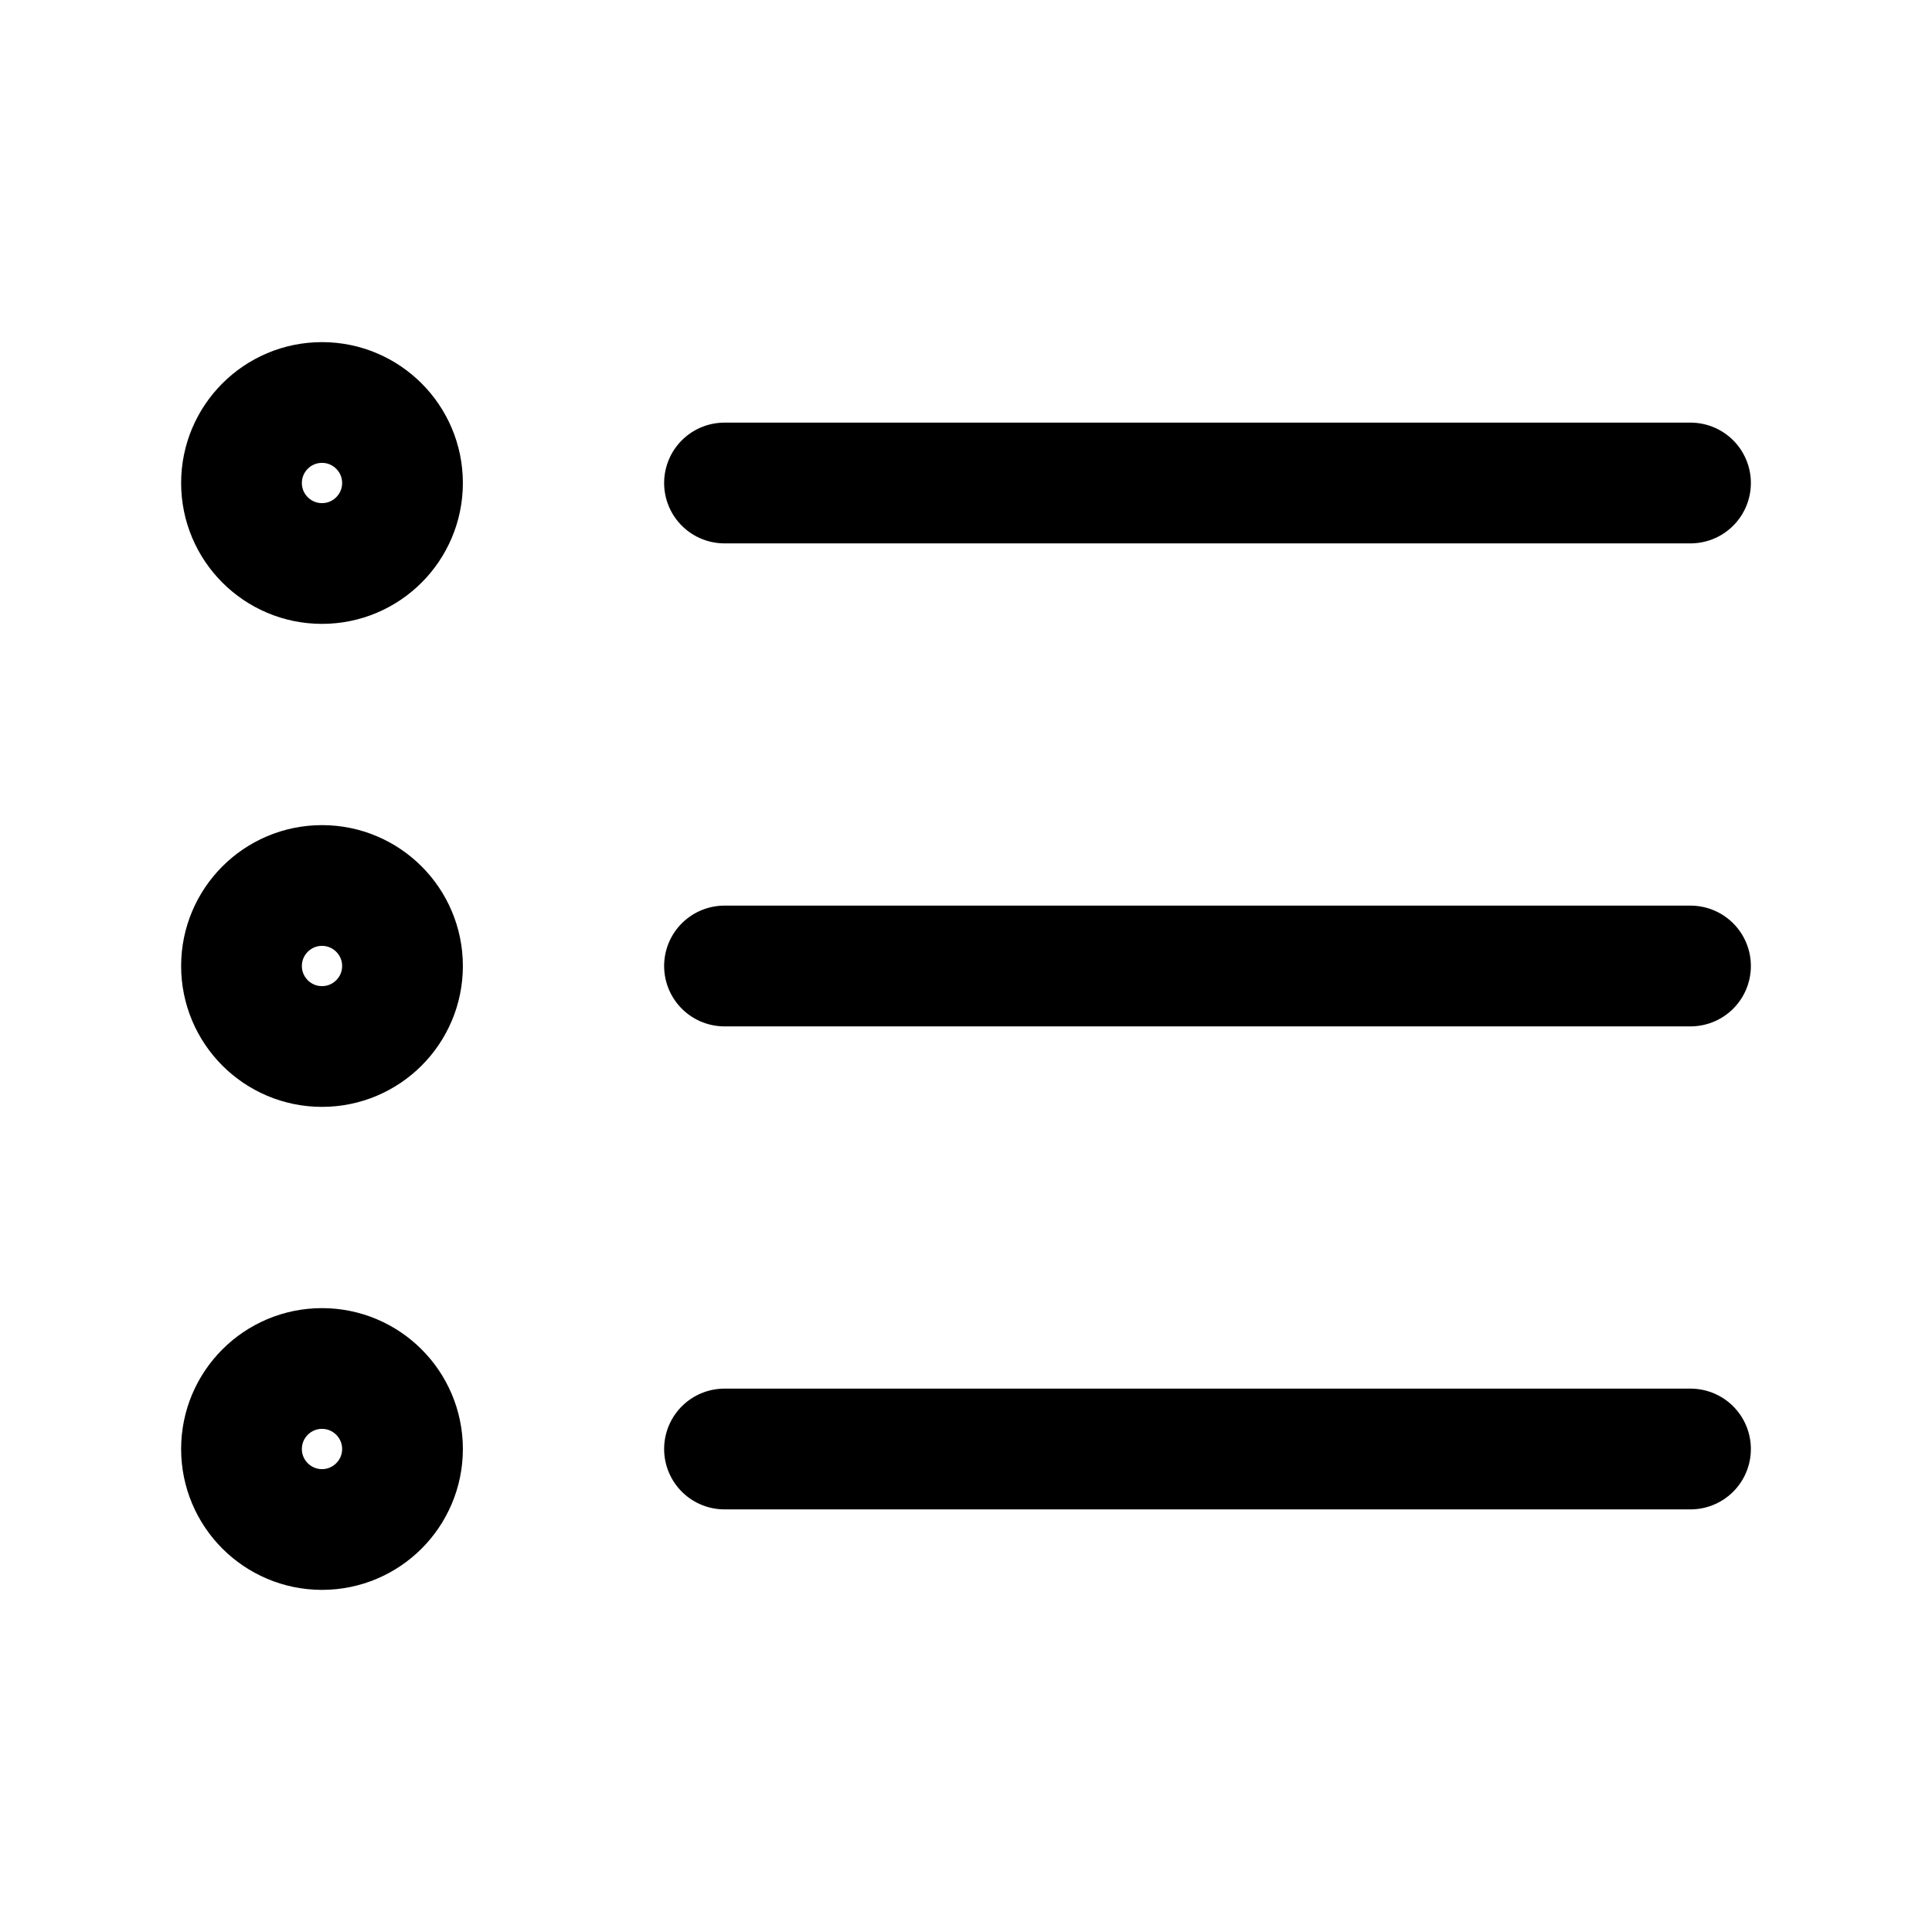
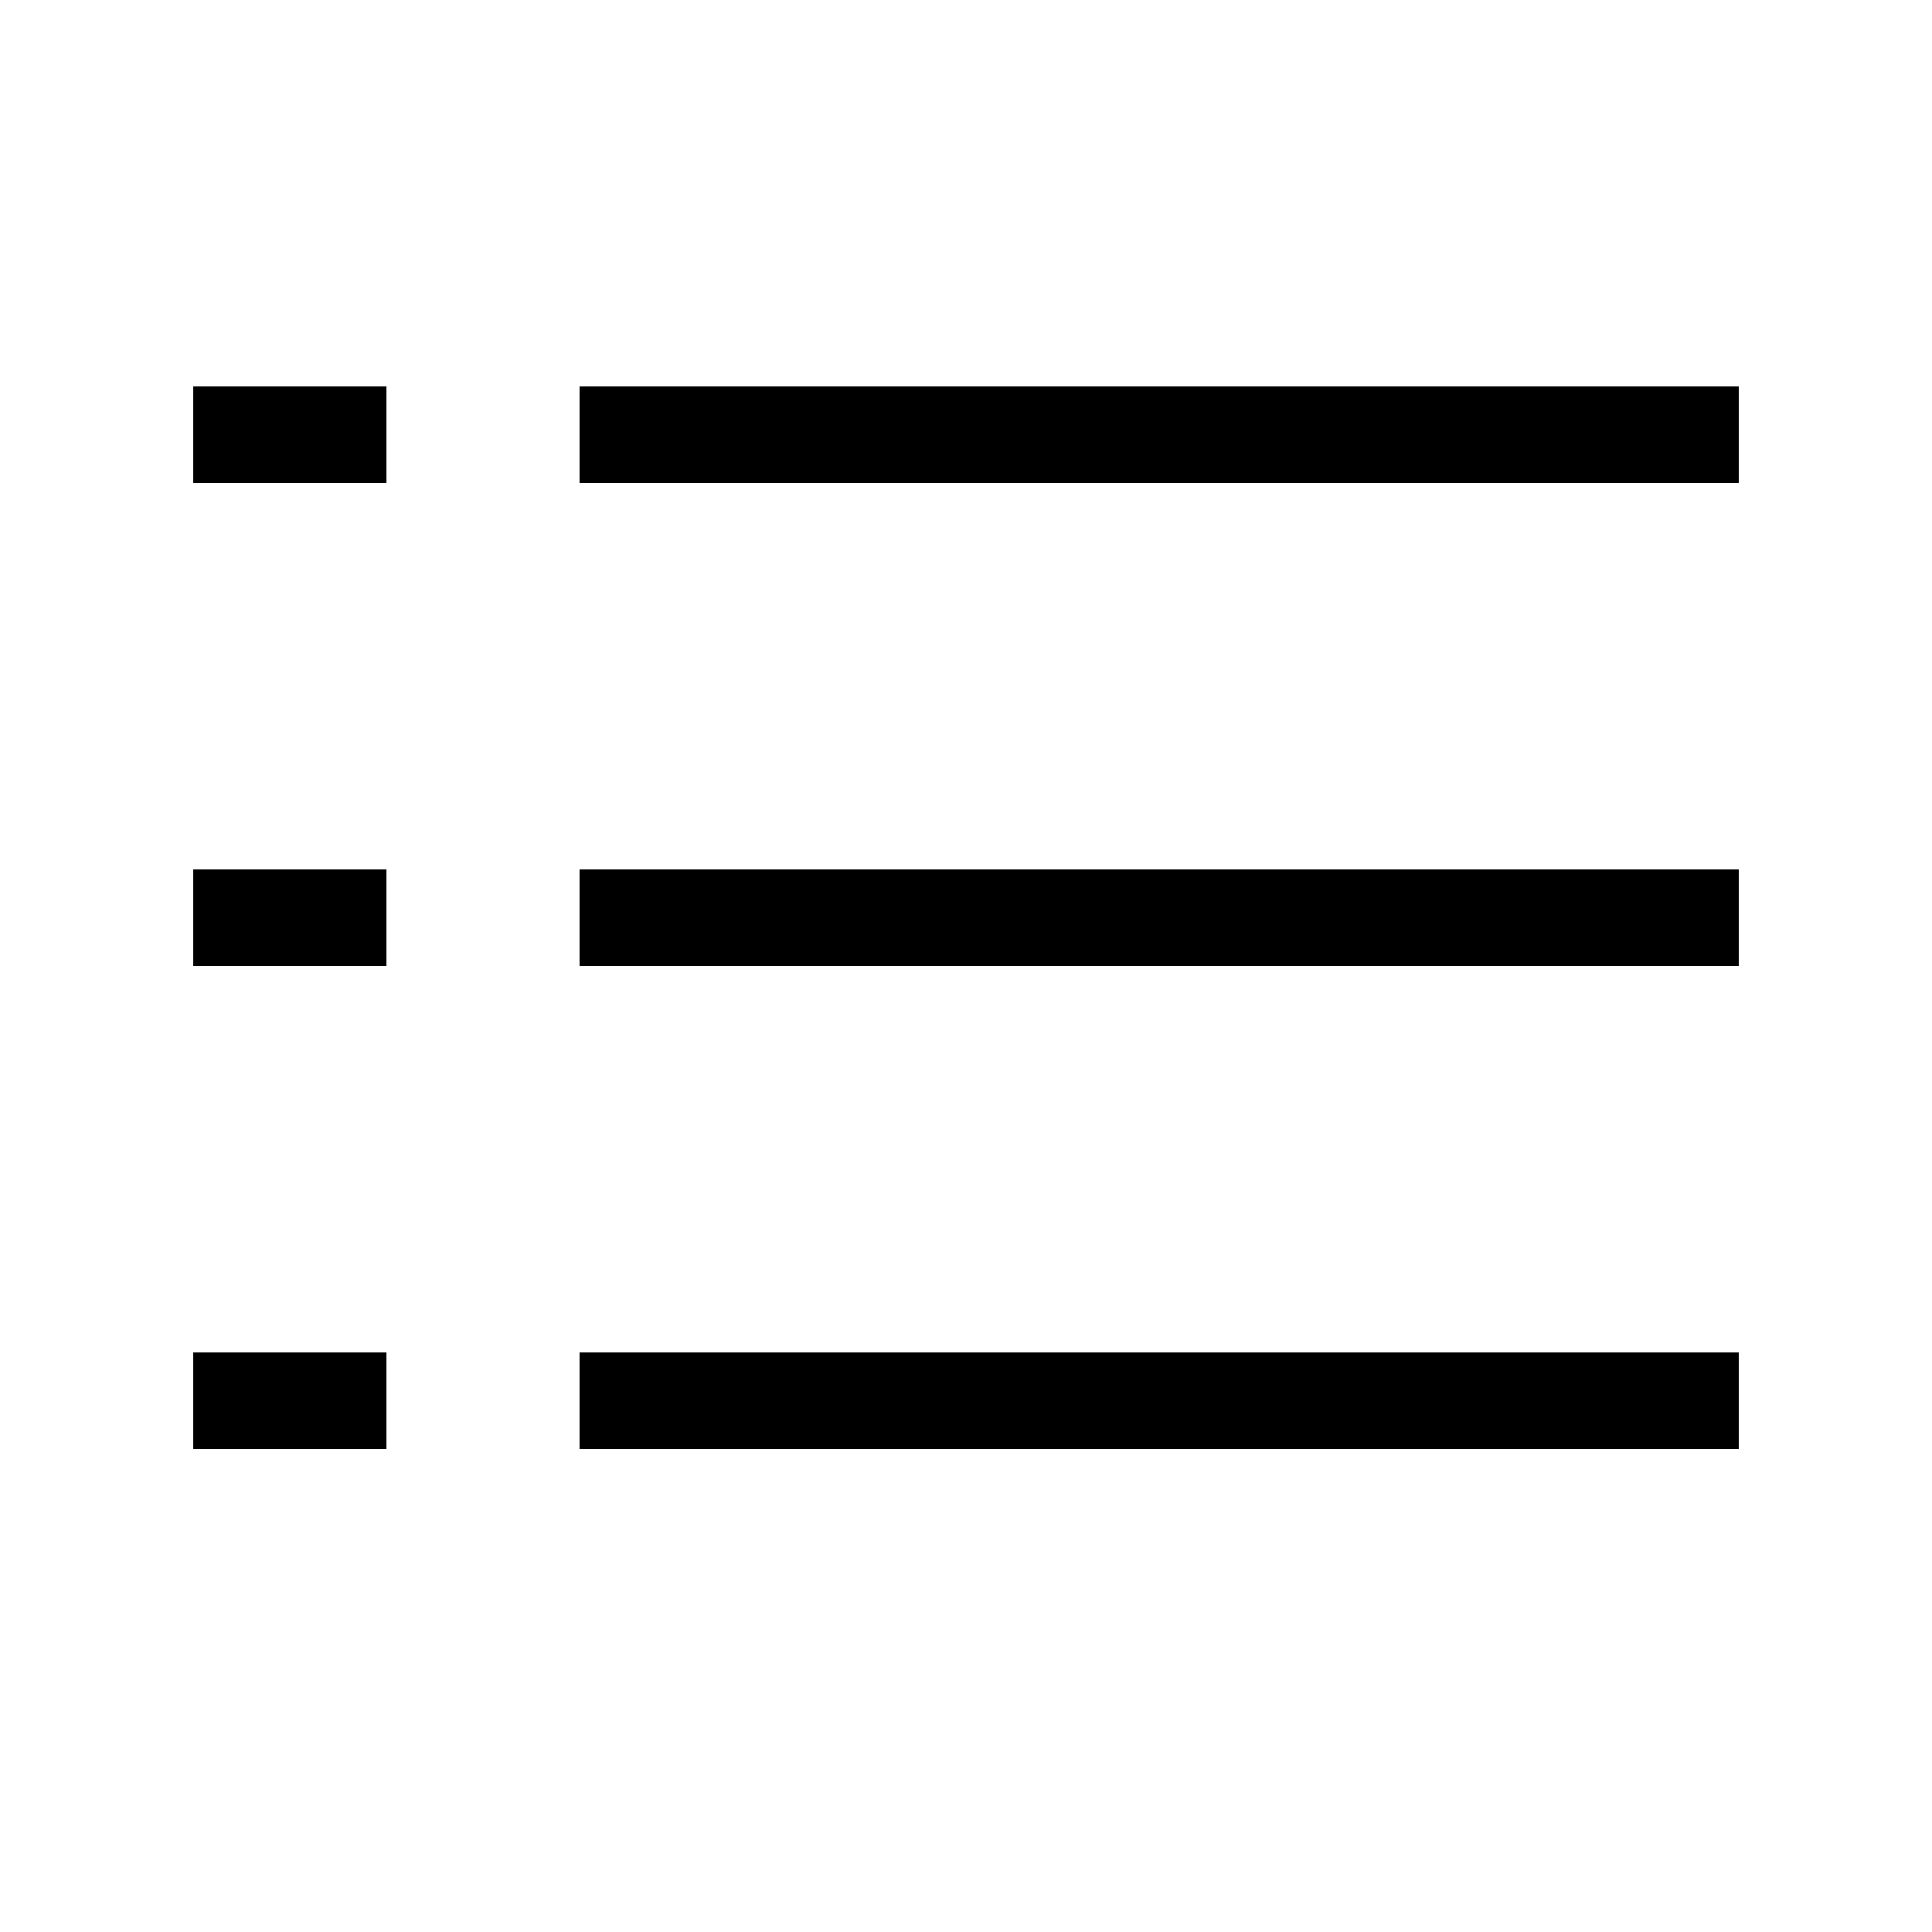
- <svg xmlns="http://www.w3.org/2000/svg" width="24" height="24" viewBox="0 0 24 24" fill="none">
-   <path d="M21 12L9 12M21 6L9 6M21 18L9 18M5 12C5 12.552 4.552 13 4 13C3.448 13 3 12.552 3 12C3 11.448 3.448 11 4 11C4.552 11 5 11.448 5 12ZM5 6C5 6.552 4.552 7 4 7C3.448 7 3 6.552 3 6C3 5.448 3.448 5 4 5C4.552 5 5 5.448 5 6ZM5 18C5 18.552 4.552 19 4 19C3.448 19 3 18.552 3 18C3 17.448 3.448 17 4 17C4.552 17 5 17.448 5 18Z" stroke="black" stroke-width="1.5" stroke-linecap="round" stroke-linejoin="round" />
+ <svg xmlns="http://www.w3.org/2000/svg" width="20" height="20" viewBox="0 0 20 20">
+   <rect x="6" y="4" width="12" height="1" />
+   <rect x="6" y="9" width="12" height="1" />
+   <rect x="6" y="14" width="12" height="1" />
+   <rect x="2" y="4" width="2" height="1" />
+   <rect x="2" y="9" width="2" height="1" />
+   <rect x="2" y="14" width="2" height="1" />
</svg>
